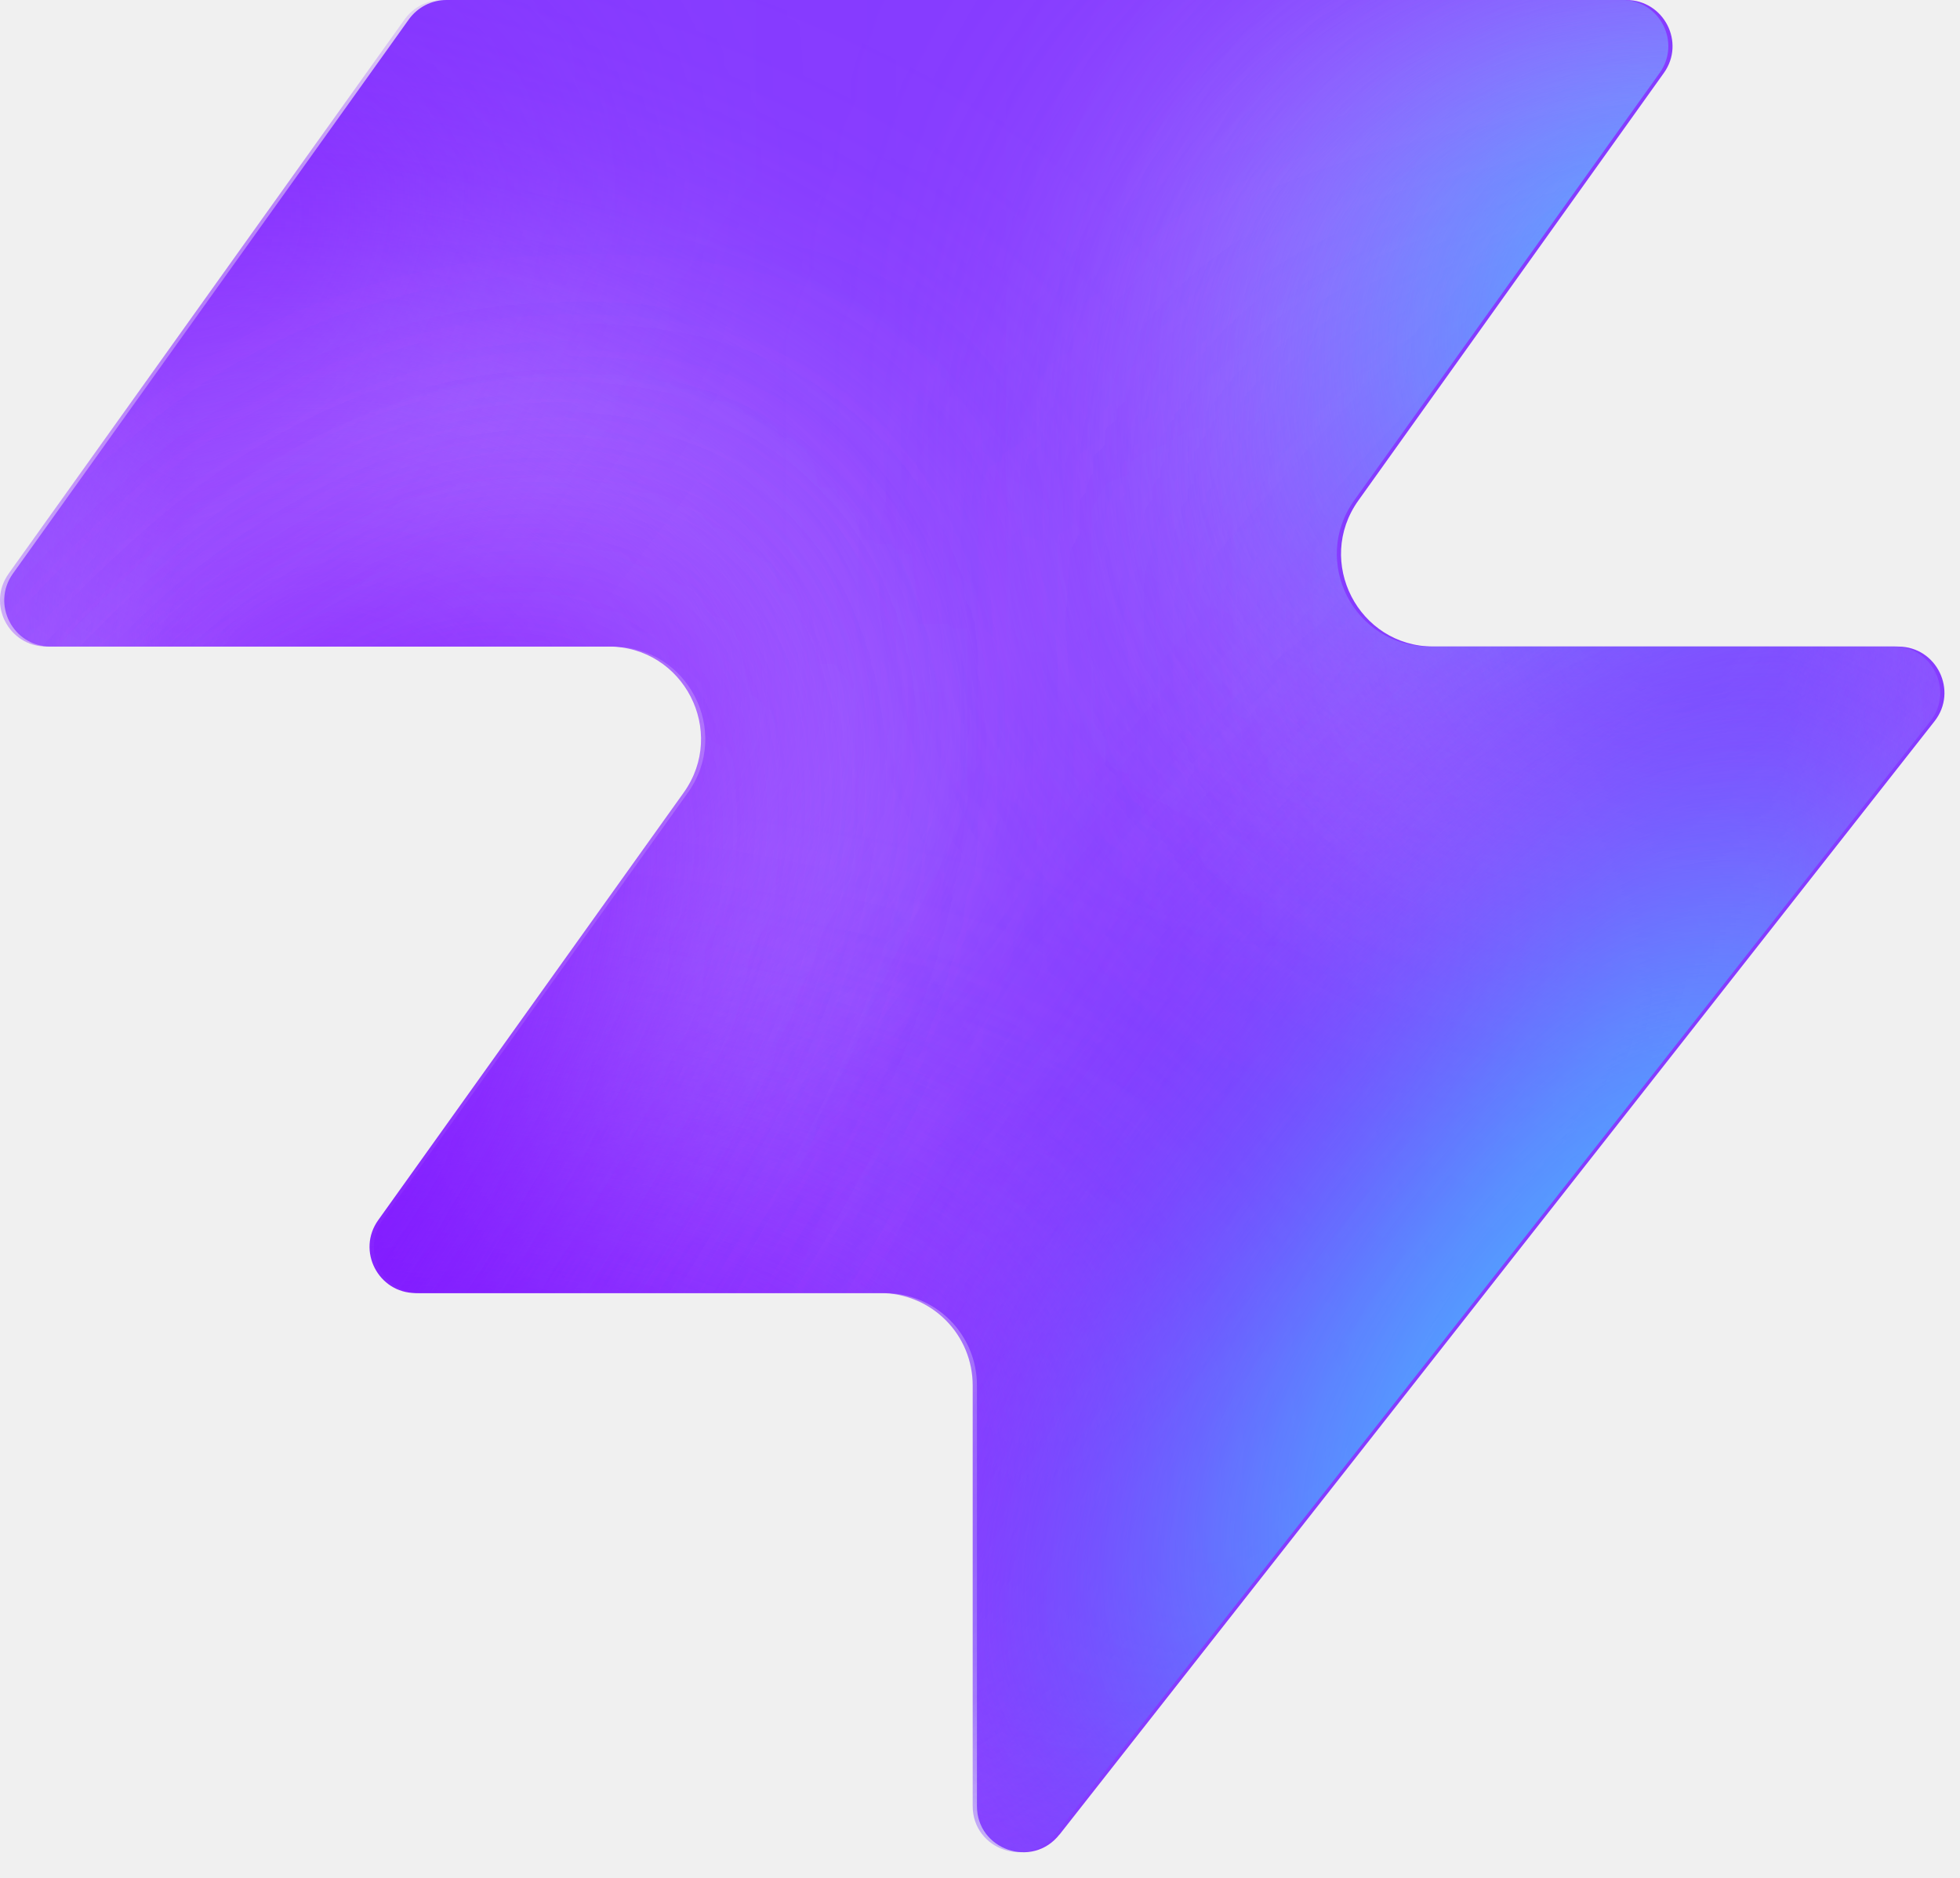
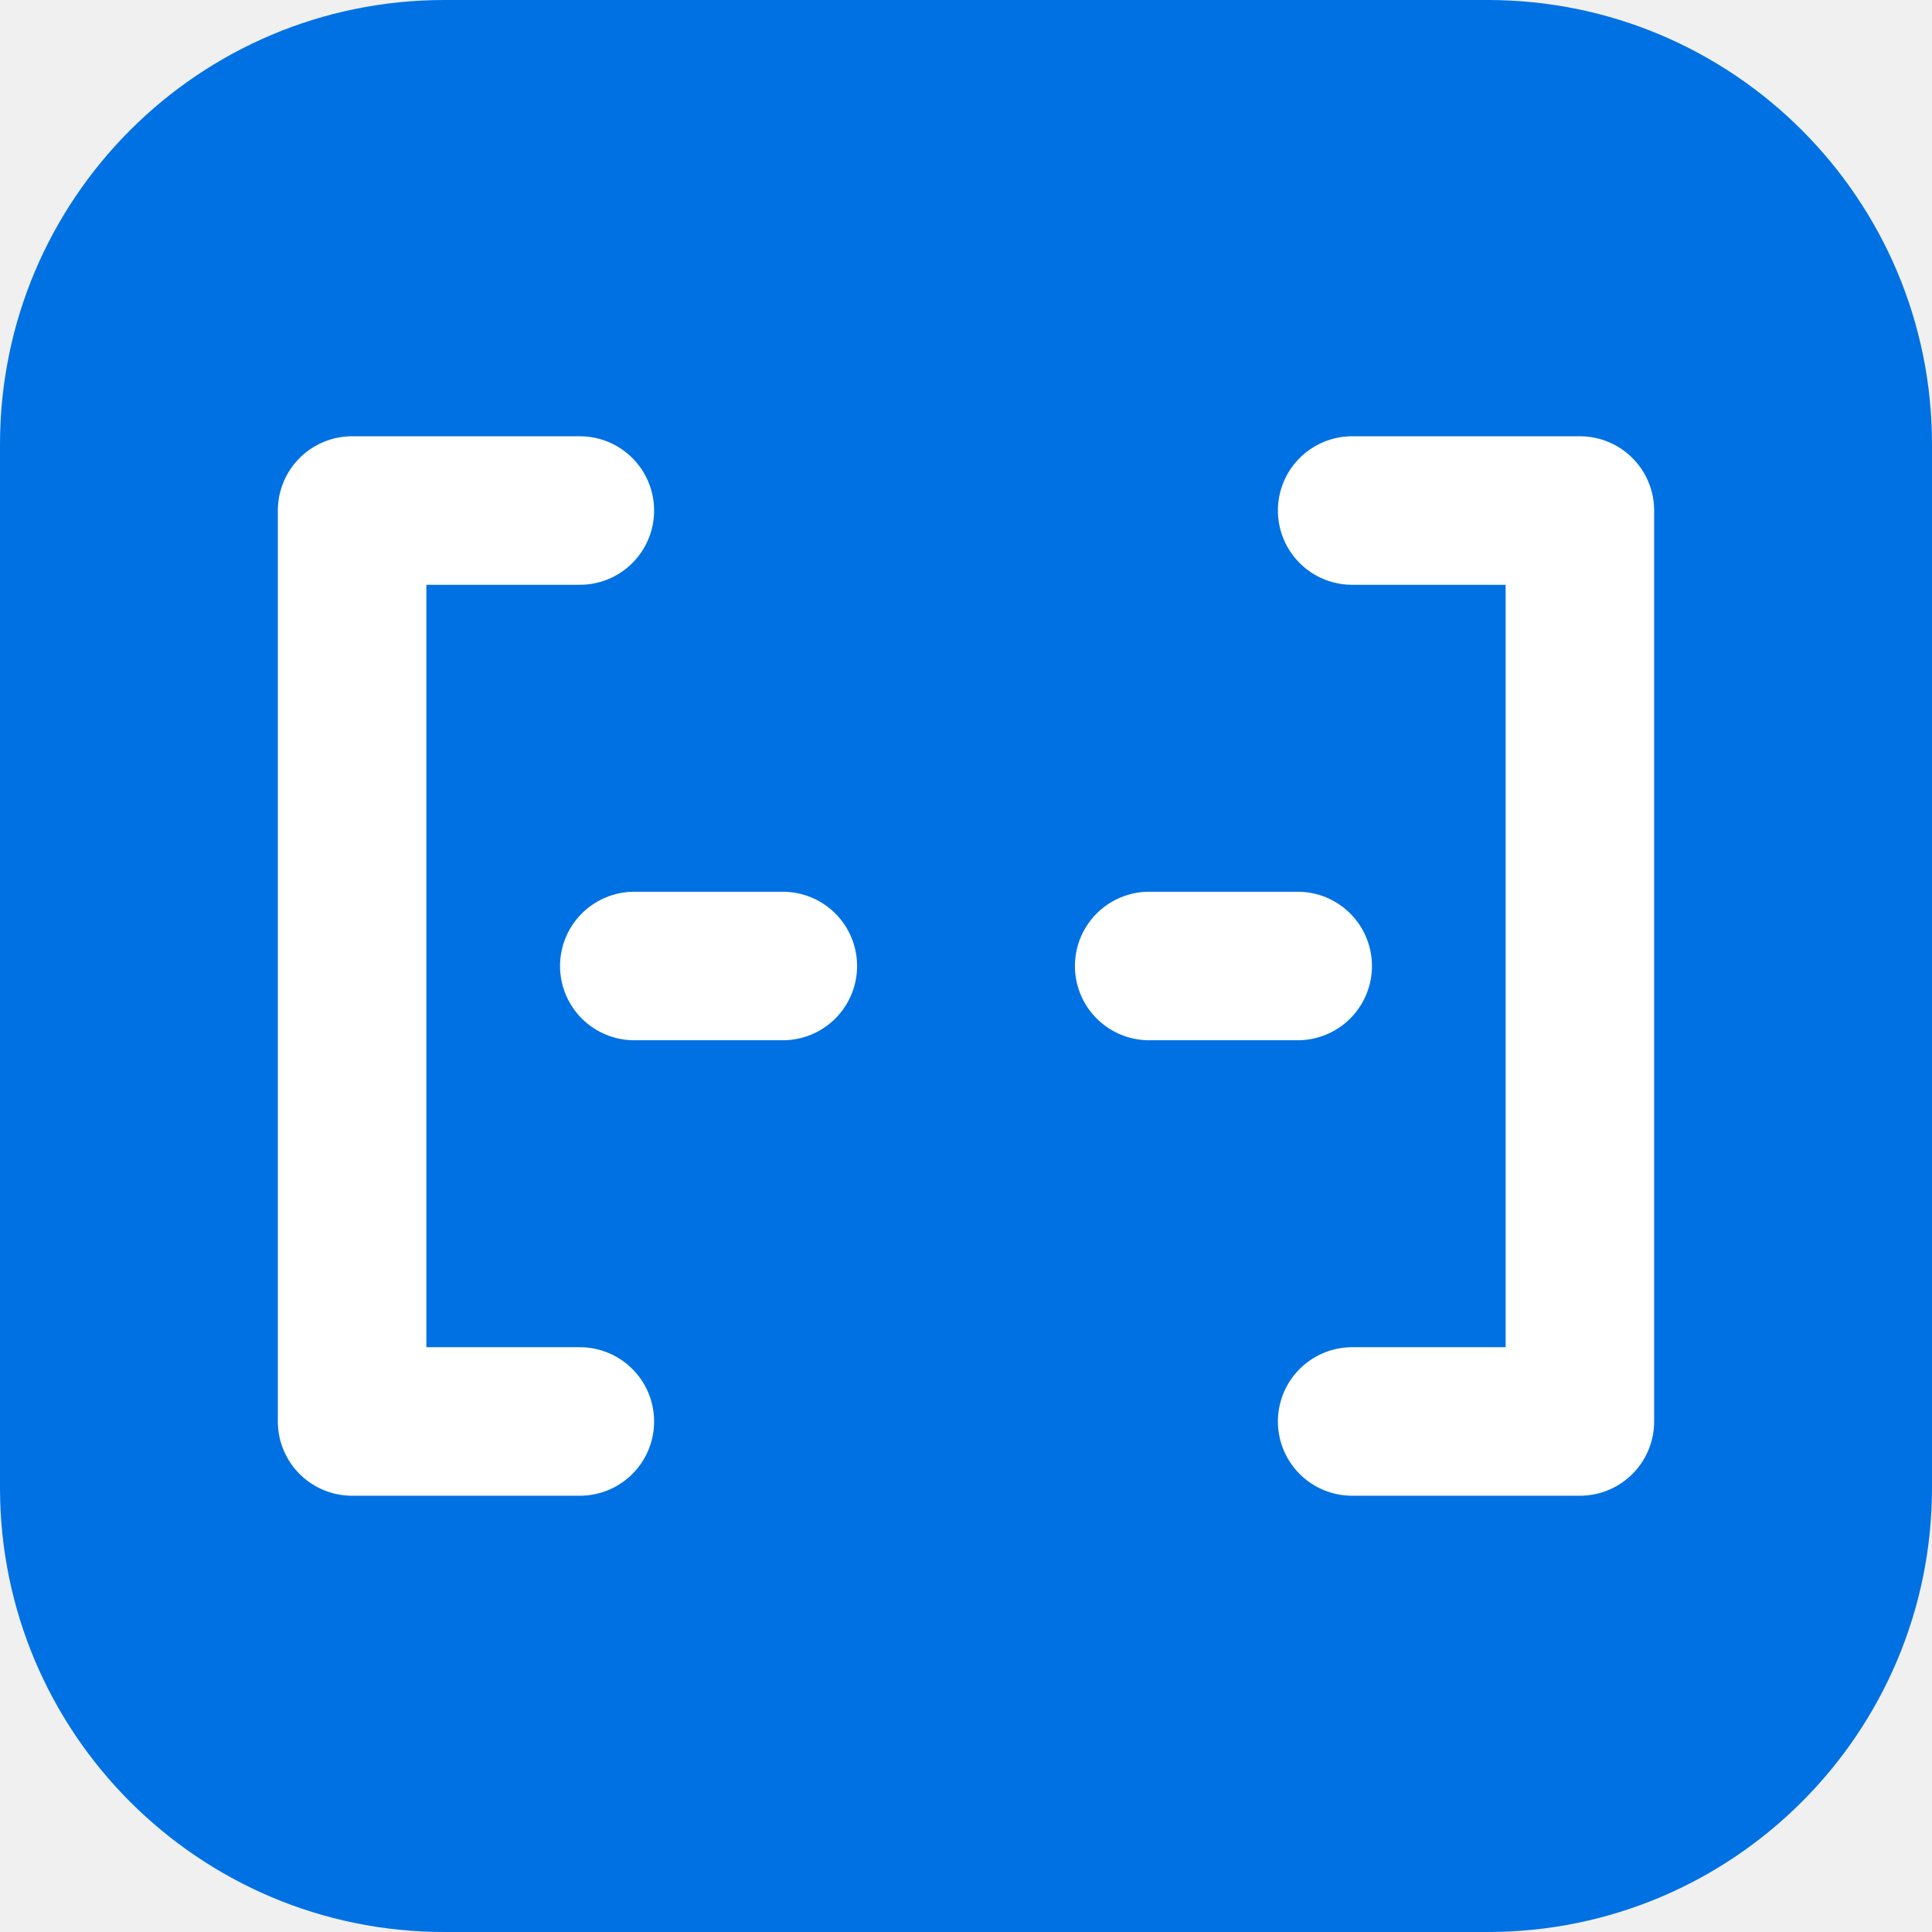
- <svg xmlns="http://www.w3.org/2000/svg" width="48" height="46" fill="none" viewBox="0 0 48 46">
-   <path fill="#863bff" d="M25.946 44.938c-.664.845-2.021.375-2.021-.698V33.937a2.26 2.26 0 0 0-2.262-2.262H10.287c-.92 0-1.456-1.04-.92-1.788l7.48-10.471c1.07-1.497 0-3.578-1.842-3.578H1.237c-.92 0-1.456-1.04-.92-1.788L10.013.474c.214-.297.556-.474.92-.474h28.894c.92 0 1.456 1.04.92 1.788l-7.48 10.471c-1.07 1.498 0 3.579 1.842 3.579h11.377c.943 0 1.473 1.088.89 1.83L25.947 44.94z" style="fill:#863bff;fill:color(display-p3 .525 .23 1);fill-opacity:1" />
-   <mask id="a" width="48" height="46" x="0" y="0" maskUnits="userSpaceOnUse" style="mask-type:alpha">
-     <path fill="#000" d="M25.842 44.938c-.664.844-2.021.375-2.021-.698V33.937a2.26 2.26 0 0 0-2.262-2.262H10.183c-.92 0-1.456-1.04-.92-1.788l7.48-10.471c1.07-1.498 0-3.579-1.842-3.579H1.133c-.92 0-1.456-1.04-.92-1.787L9.91.473c.214-.297.556-.474.92-.474h28.894c.92 0 1.456 1.04.92 1.788l-7.48 10.471c-1.07 1.498 0 3.578 1.842 3.578h11.377c.943 0 1.473 1.088.89 1.832L25.843 44.94z" style="fill:#000;fill-opacity:1" />
-   </mask>
-   <g mask="url(#a)">
-     <g filter="url(#b)">
-       <ellipse cx="5.508" cy="14.704" fill="#ede6ff" rx="5.508" ry="14.704" style="fill:#ede6ff;fill:color(display-p3 .927 .903 1);fill-opacity:1" transform="matrix(.00324 1 1 -.00324 -4.47 31.516)" />
-     </g>
-     <g filter="url(#c)">
-       <ellipse cx="10.399" cy="29.851" fill="#ede6ff" rx="10.399" ry="29.851" style="fill:#ede6ff;fill:color(display-p3 .927 .903 1);fill-opacity:1" transform="matrix(.00324 1 1 -.00324 -39.328 7.883)" />
-     </g>
-     <g filter="url(#d)">
-       <ellipse cx="5.508" cy="30.487" fill="#7e14ff" rx="5.508" ry="30.487" style="fill:#7e14ff;fill:color(display-p3 .492 .077 1);fill-opacity:1" transform="rotate(89.814 -25.913 -14.639)scale(1 -1)" />
-     </g>
-     <g filter="url(#e)">
-       <ellipse cx="5.508" cy="30.599" fill="#7e14ff" rx="5.508" ry="30.599" style="fill:#7e14ff;fill:color(display-p3 .492 .077 1);fill-opacity:1" transform="rotate(89.814 -32.644 -3.334)scale(1 -1)" />
-     </g>
-     <g filter="url(#f)">
-       <ellipse cx="5.508" cy="30.599" fill="#7e14ff" rx="5.508" ry="30.599" style="fill:#7e14ff;fill:color(display-p3 .492 .077 1);fill-opacity:1" transform="matrix(.00324 1 1 -.00324 -34.34 30.47)" />
-     </g>
-     <g filter="url(#g)">
-       <ellipse cx="14.072" cy="22.078" fill="#ede6ff" rx="14.072" ry="22.078" style="fill:#ede6ff;fill:color(display-p3 .927 .903 1);fill-opacity:1" transform="rotate(93.35 24.506 48.493)scale(-1 1)" />
-     </g>
-     <g filter="url(#h)">
-       <ellipse cx="3.47" cy="21.501" fill="#7e14ff" rx="3.47" ry="21.501" style="fill:#7e14ff;fill:color(display-p3 .492 .077 1);fill-opacity:1" transform="rotate(89.009 28.708 47.59)scale(-1 1)" />
-     </g>
-     <g filter="url(#i)">
-       <ellipse cx="3.47" cy="21.501" fill="#7e14ff" rx="3.47" ry="21.501" style="fill:#7e14ff;fill:color(display-p3 .492 .077 1);fill-opacity:1" transform="rotate(89.009 28.708 47.59)scale(-1 1)" />
-     </g>
-     <g filter="url(#j)">
-       <ellipse cx=".387" cy="8.972" fill="#7e14ff" rx="4.407" ry="29.108" style="fill:#7e14ff;fill:color(display-p3 .492 .077 1);fill-opacity:1" transform="rotate(39.51 .387 8.972)" />
-     </g>
-     <g filter="url(#k)">
-       <ellipse cx="47.523" cy="-6.092" fill="#7e14ff" rx="4.407" ry="29.108" style="fill:#7e14ff;fill:color(display-p3 .492 .077 1);fill-opacity:1" transform="rotate(37.892 47.523 -6.092)" />
-     </g>
-     <g filter="url(#l)">
-       <ellipse cx="41.412" cy="6.333" fill="#47bfff" rx="5.971" ry="9.665" style="fill:#47bfff;fill:color(display-p3 .28 .748 1);fill-opacity:1" transform="rotate(37.892 41.412 6.333)" />
-     </g>
-     <g filter="url(#m)">
-       <ellipse cx="-1.879" cy="38.332" fill="#7e14ff" rx="4.407" ry="29.108" style="fill:#7e14ff;fill:color(display-p3 .492 .077 1);fill-opacity:1" transform="rotate(37.892 -1.88 38.332)" />
-     </g>
-     <g filter="url(#n)">
-       <ellipse cx="-1.879" cy="38.332" fill="#7e14ff" rx="4.407" ry="29.108" style="fill:#7e14ff;fill:color(display-p3 .492 .077 1);fill-opacity:1" transform="rotate(37.892 -1.88 38.332)" />
-     </g>
-     <g filter="url(#o)">
-       <ellipse cx="35.651" cy="29.907" fill="#7e14ff" rx="4.407" ry="29.108" style="fill:#7e14ff;fill:color(display-p3 .492 .077 1);fill-opacity:1" transform="rotate(37.892 35.651 29.907)" />
-     </g>
-     <g filter="url(#p)">
-       <ellipse cx="38.418" cy="32.4" fill="#47bfff" rx="5.971" ry="15.297" style="fill:#47bfff;fill:color(display-p3 .28 .748 1);fill-opacity:1" transform="rotate(37.892 38.418 32.4)" />
+ <svg xmlns="http://www.w3.org/2000/svg" width="32" height="32" viewBox="0 0 32 32" fill="none">
+   <rect width="32" height="32" rx="7.36" fill="#0071e3" />
+   <g transform="translate(2.88 2.88) scale(0.82)">
+     <g stroke="#ffffff" stroke-width="3" stroke-linecap="round" stroke-linejoin="round" fill="none">
+       <path d="M8.2 6.8H3.6v18.4h4.6" />
+       <path d="M23.8 6.8h4.6v18.4h-4.6" />
+       <path d="M9.3 16h3" />
+       <path d="M19.7 16h3" />
    </g>
  </g>
-   <defs>
-     <filter id="b" width="60.045" height="41.654" x="-19.77" y="16.149" color-interpolation-filters="sRGB" filterUnits="userSpaceOnUse">
-       <feFlood flood-opacity="0" result="BackgroundImageFix" />
-       <feBlend in="SourceGraphic" in2="BackgroundImageFix" result="shape" />
-       <feGaussianBlur result="effect1_foregroundBlur_2002_17158" stdDeviation="7.659" />
-     </filter>
-     <filter id="c" width="90.34" height="51.437" x="-54.613" y="-7.533" color-interpolation-filters="sRGB" filterUnits="userSpaceOnUse">
-       <feFlood flood-opacity="0" result="BackgroundImageFix" />
-       <feBlend in="SourceGraphic" in2="BackgroundImageFix" result="shape" />
-       <feGaussianBlur result="effect1_foregroundBlur_2002_17158" stdDeviation="7.659" />
-     </filter>
-     <filter id="d" width="79.355" height="29.4" x="-49.64" y="2.03" color-interpolation-filters="sRGB" filterUnits="userSpaceOnUse">
-       <feFlood flood-opacity="0" result="BackgroundImageFix" />
-       <feBlend in="SourceGraphic" in2="BackgroundImageFix" result="shape" />
-       <feGaussianBlur result="effect1_foregroundBlur_2002_17158" stdDeviation="4.596" />
-     </filter>
-     <filter id="e" width="79.579" height="29.4" x="-45.045" y="20.029" color-interpolation-filters="sRGB" filterUnits="userSpaceOnUse">
-       <feFlood flood-opacity="0" result="BackgroundImageFix" />
-       <feBlend in="SourceGraphic" in2="BackgroundImageFix" result="shape" />
-       <feGaussianBlur result="effect1_foregroundBlur_2002_17158" stdDeviation="4.596" />
-     </filter>
-     <filter id="f" width="79.579" height="29.4" x="-43.513" y="21.178" color-interpolation-filters="sRGB" filterUnits="userSpaceOnUse">
-       <feFlood flood-opacity="0" result="BackgroundImageFix" />
-       <feBlend in="SourceGraphic" in2="BackgroundImageFix" result="shape" />
-       <feGaussianBlur result="effect1_foregroundBlur_2002_17158" stdDeviation="4.596" />
-     </filter>
-     <filter id="g" width="74.749" height="58.852" x="15.756" y="-17.901" color-interpolation-filters="sRGB" filterUnits="userSpaceOnUse">
-       <feFlood flood-opacity="0" result="BackgroundImageFix" />
-       <feBlend in="SourceGraphic" in2="BackgroundImageFix" result="shape" />
-       <feGaussianBlur result="effect1_foregroundBlur_2002_17158" stdDeviation="7.659" />
-     </filter>
-     <filter id="h" width="61.377" height="25.362" x="23.548" y="2.284" color-interpolation-filters="sRGB" filterUnits="userSpaceOnUse">
-       <feFlood flood-opacity="0" result="BackgroundImageFix" />
-       <feBlend in="SourceGraphic" in2="BackgroundImageFix" result="shape" />
-       <feGaussianBlur result="effect1_foregroundBlur_2002_17158" stdDeviation="4.596" />
-     </filter>
-     <filter id="i" width="61.377" height="25.362" x="23.548" y="2.284" color-interpolation-filters="sRGB" filterUnits="userSpaceOnUse">
-       <feFlood flood-opacity="0" result="BackgroundImageFix" />
-       <feBlend in="SourceGraphic" in2="BackgroundImageFix" result="shape" />
-       <feGaussianBlur result="effect1_foregroundBlur_2002_17158" stdDeviation="4.596" />
-     </filter>
-     <filter id="j" width="56.045" height="63.649" x="-27.636" y="-22.853" color-interpolation-filters="sRGB" filterUnits="userSpaceOnUse">
-       <feFlood flood-opacity="0" result="BackgroundImageFix" />
-       <feBlend in="SourceGraphic" in2="BackgroundImageFix" result="shape" />
-       <feGaussianBlur result="effect1_foregroundBlur_2002_17158" stdDeviation="4.596" />
-     </filter>
-     <filter id="k" width="54.814" height="64.646" x="20.116" y="-38.415" color-interpolation-filters="sRGB" filterUnits="userSpaceOnUse">
-       <feFlood flood-opacity="0" result="BackgroundImageFix" />
-       <feBlend in="SourceGraphic" in2="BackgroundImageFix" result="shape" />
-       <feGaussianBlur result="effect1_foregroundBlur_2002_17158" stdDeviation="4.596" />
-     </filter>
-     <filter id="l" width="33.541" height="35.313" x="24.641" y="-11.323" color-interpolation-filters="sRGB" filterUnits="userSpaceOnUse">
-       <feFlood flood-opacity="0" result="BackgroundImageFix" />
-       <feBlend in="SourceGraphic" in2="BackgroundImageFix" result="shape" />
-       <feGaussianBlur result="effect1_foregroundBlur_2002_17158" stdDeviation="4.596" />
-     </filter>
-     <filter id="m" width="54.814" height="64.646" x="-29.286" y="6.009" color-interpolation-filters="sRGB" filterUnits="userSpaceOnUse">
-       <feFlood flood-opacity="0" result="BackgroundImageFix" />
-       <feBlend in="SourceGraphic" in2="BackgroundImageFix" result="shape" />
-       <feGaussianBlur result="effect1_foregroundBlur_2002_17158" stdDeviation="4.596" />
-     </filter>
-     <filter id="n" width="54.814" height="64.646" x="-29.286" y="6.009" color-interpolation-filters="sRGB" filterUnits="userSpaceOnUse">
-       <feFlood flood-opacity="0" result="BackgroundImageFix" />
-       <feBlend in="SourceGraphic" in2="BackgroundImageFix" result="shape" />
-       <feGaussianBlur result="effect1_foregroundBlur_2002_17158" stdDeviation="4.596" />
-     </filter>
-     <filter id="o" width="54.814" height="64.646" x="8.244" y="-2.416" color-interpolation-filters="sRGB" filterUnits="userSpaceOnUse">
-       <feFlood flood-opacity="0" result="BackgroundImageFix" />
-       <feBlend in="SourceGraphic" in2="BackgroundImageFix" result="shape" />
-       <feGaussianBlur result="effect1_foregroundBlur_2002_17158" stdDeviation="4.596" />
-     </filter>
-     <filter id="p" width="39.409" height="43.623" x="18.713" y="10.588" color-interpolation-filters="sRGB" filterUnits="userSpaceOnUse">
-       <feFlood flood-opacity="0" result="BackgroundImageFix" />
-       <feBlend in="SourceGraphic" in2="BackgroundImageFix" result="shape" />
-       <feGaussianBlur result="effect1_foregroundBlur_2002_17158" stdDeviation="4.596" />
-     </filter>
-   </defs>
</svg>
